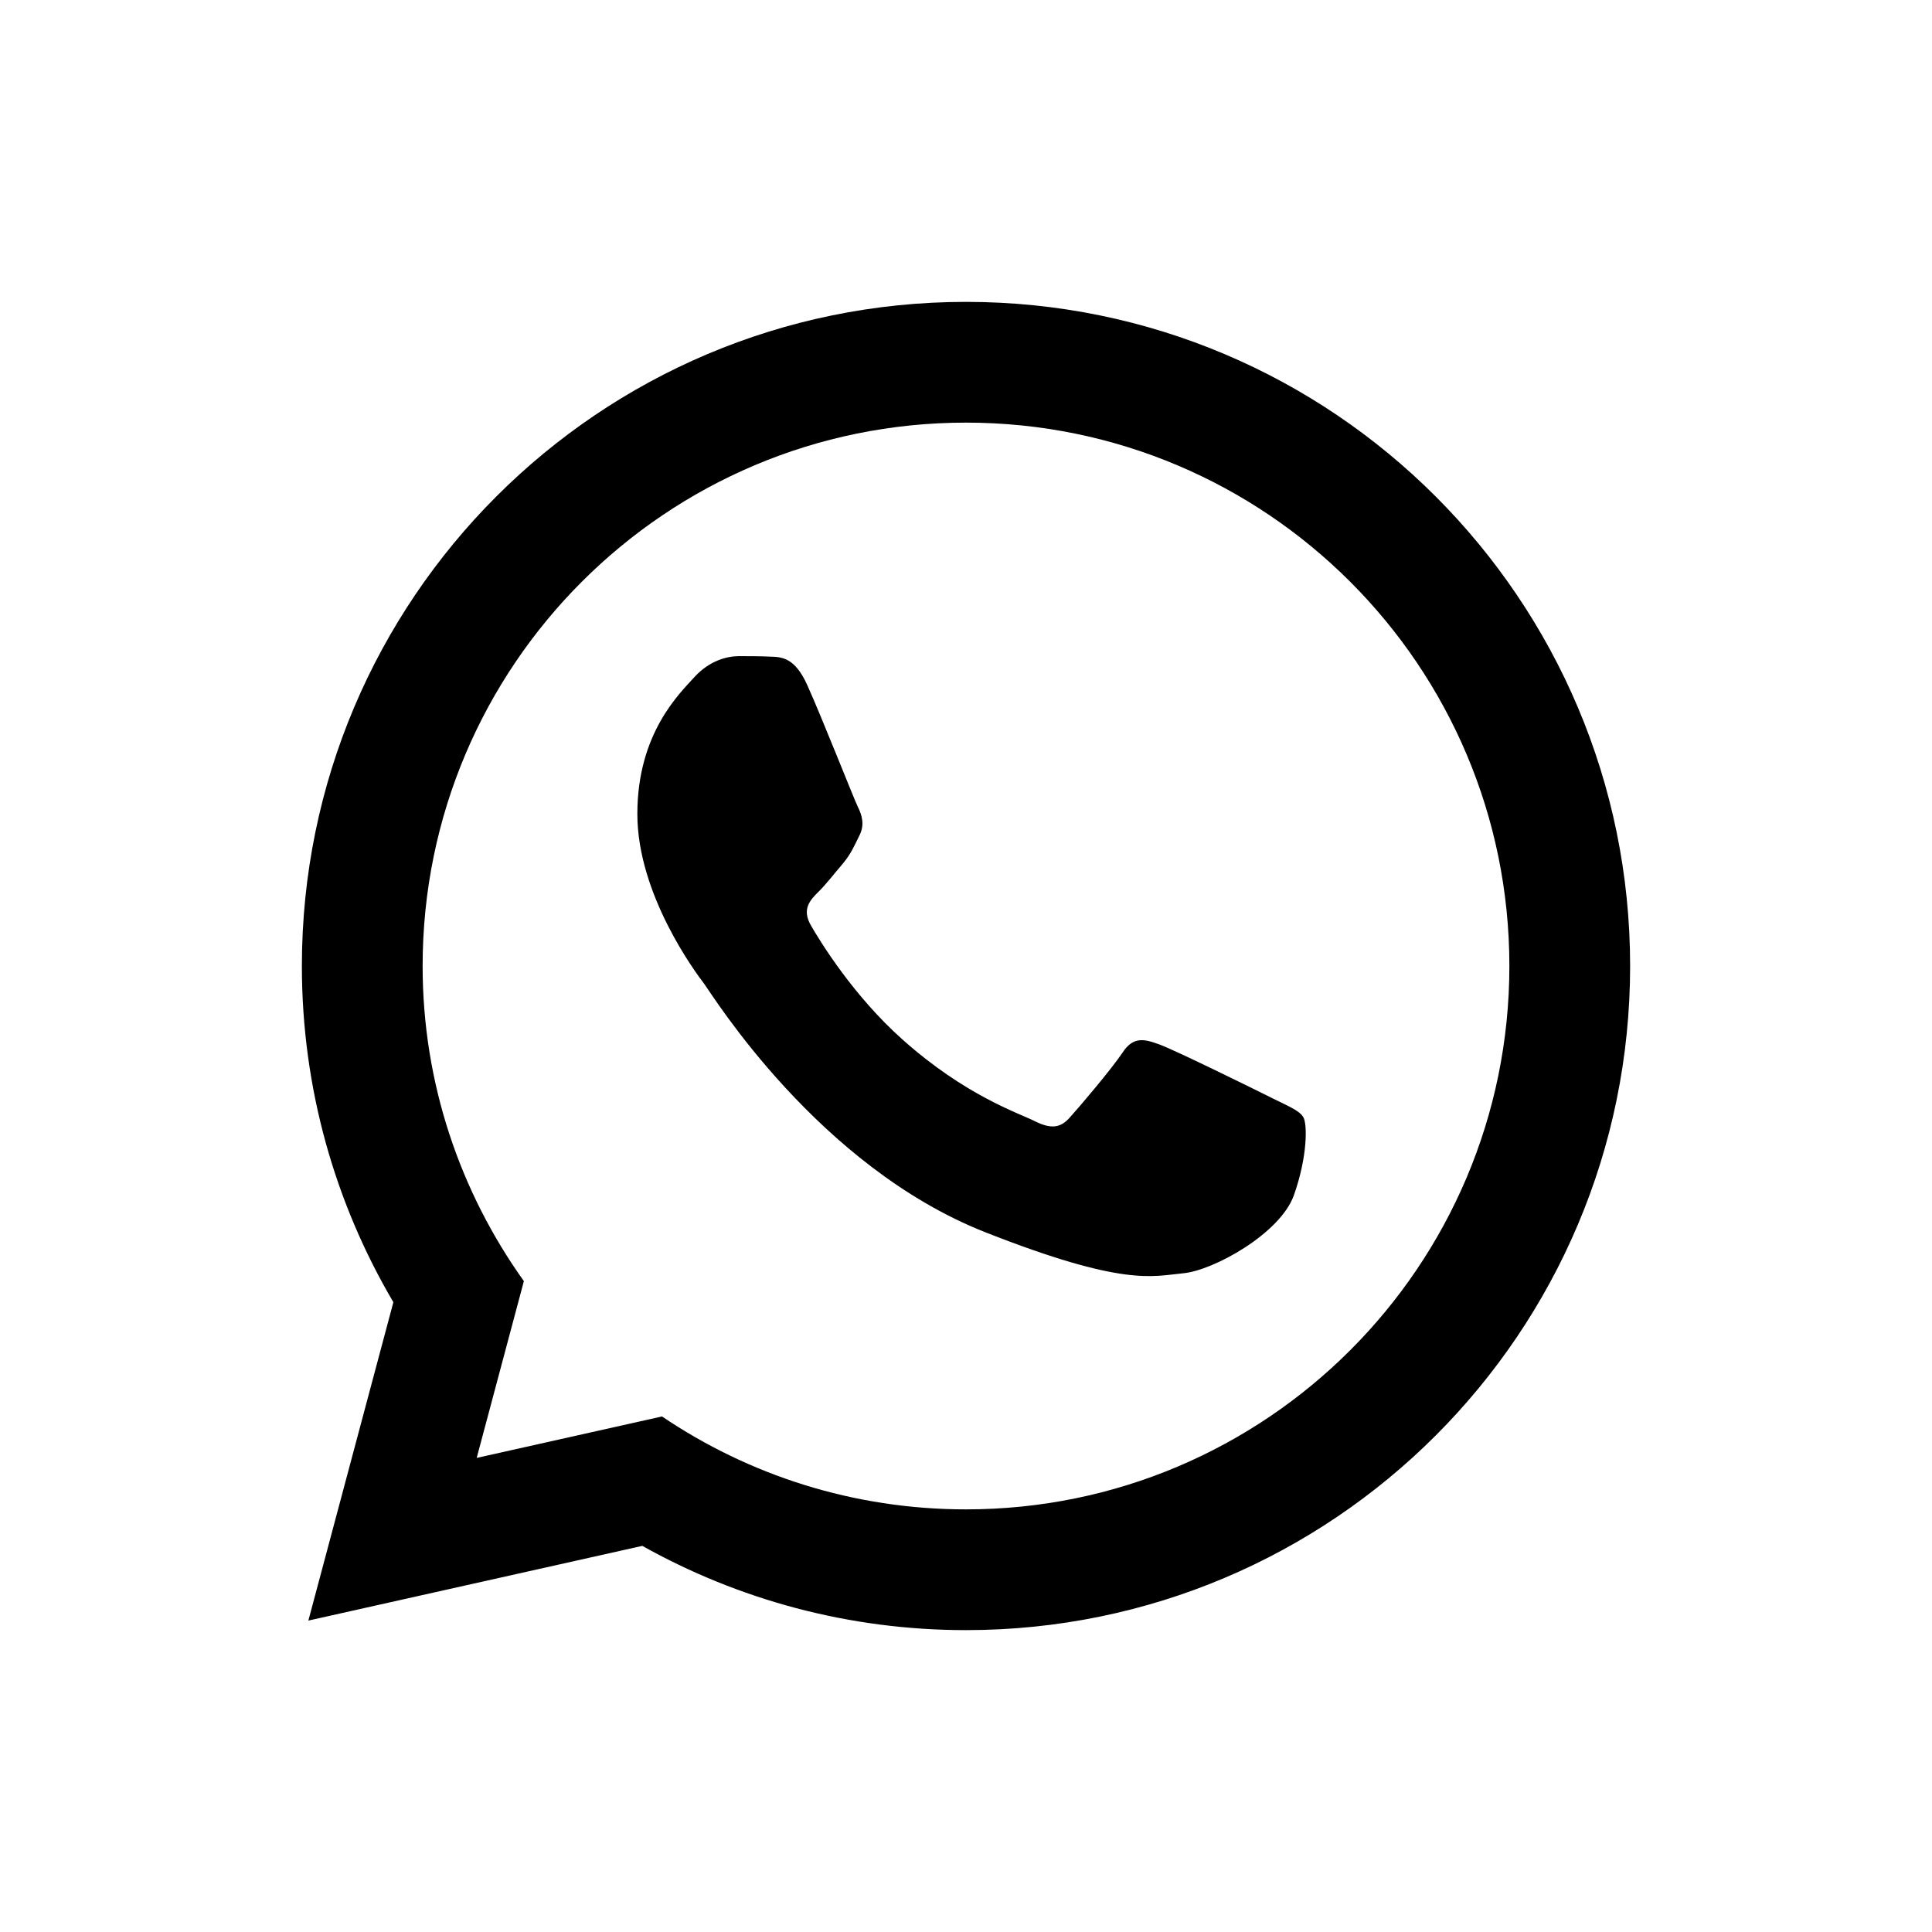
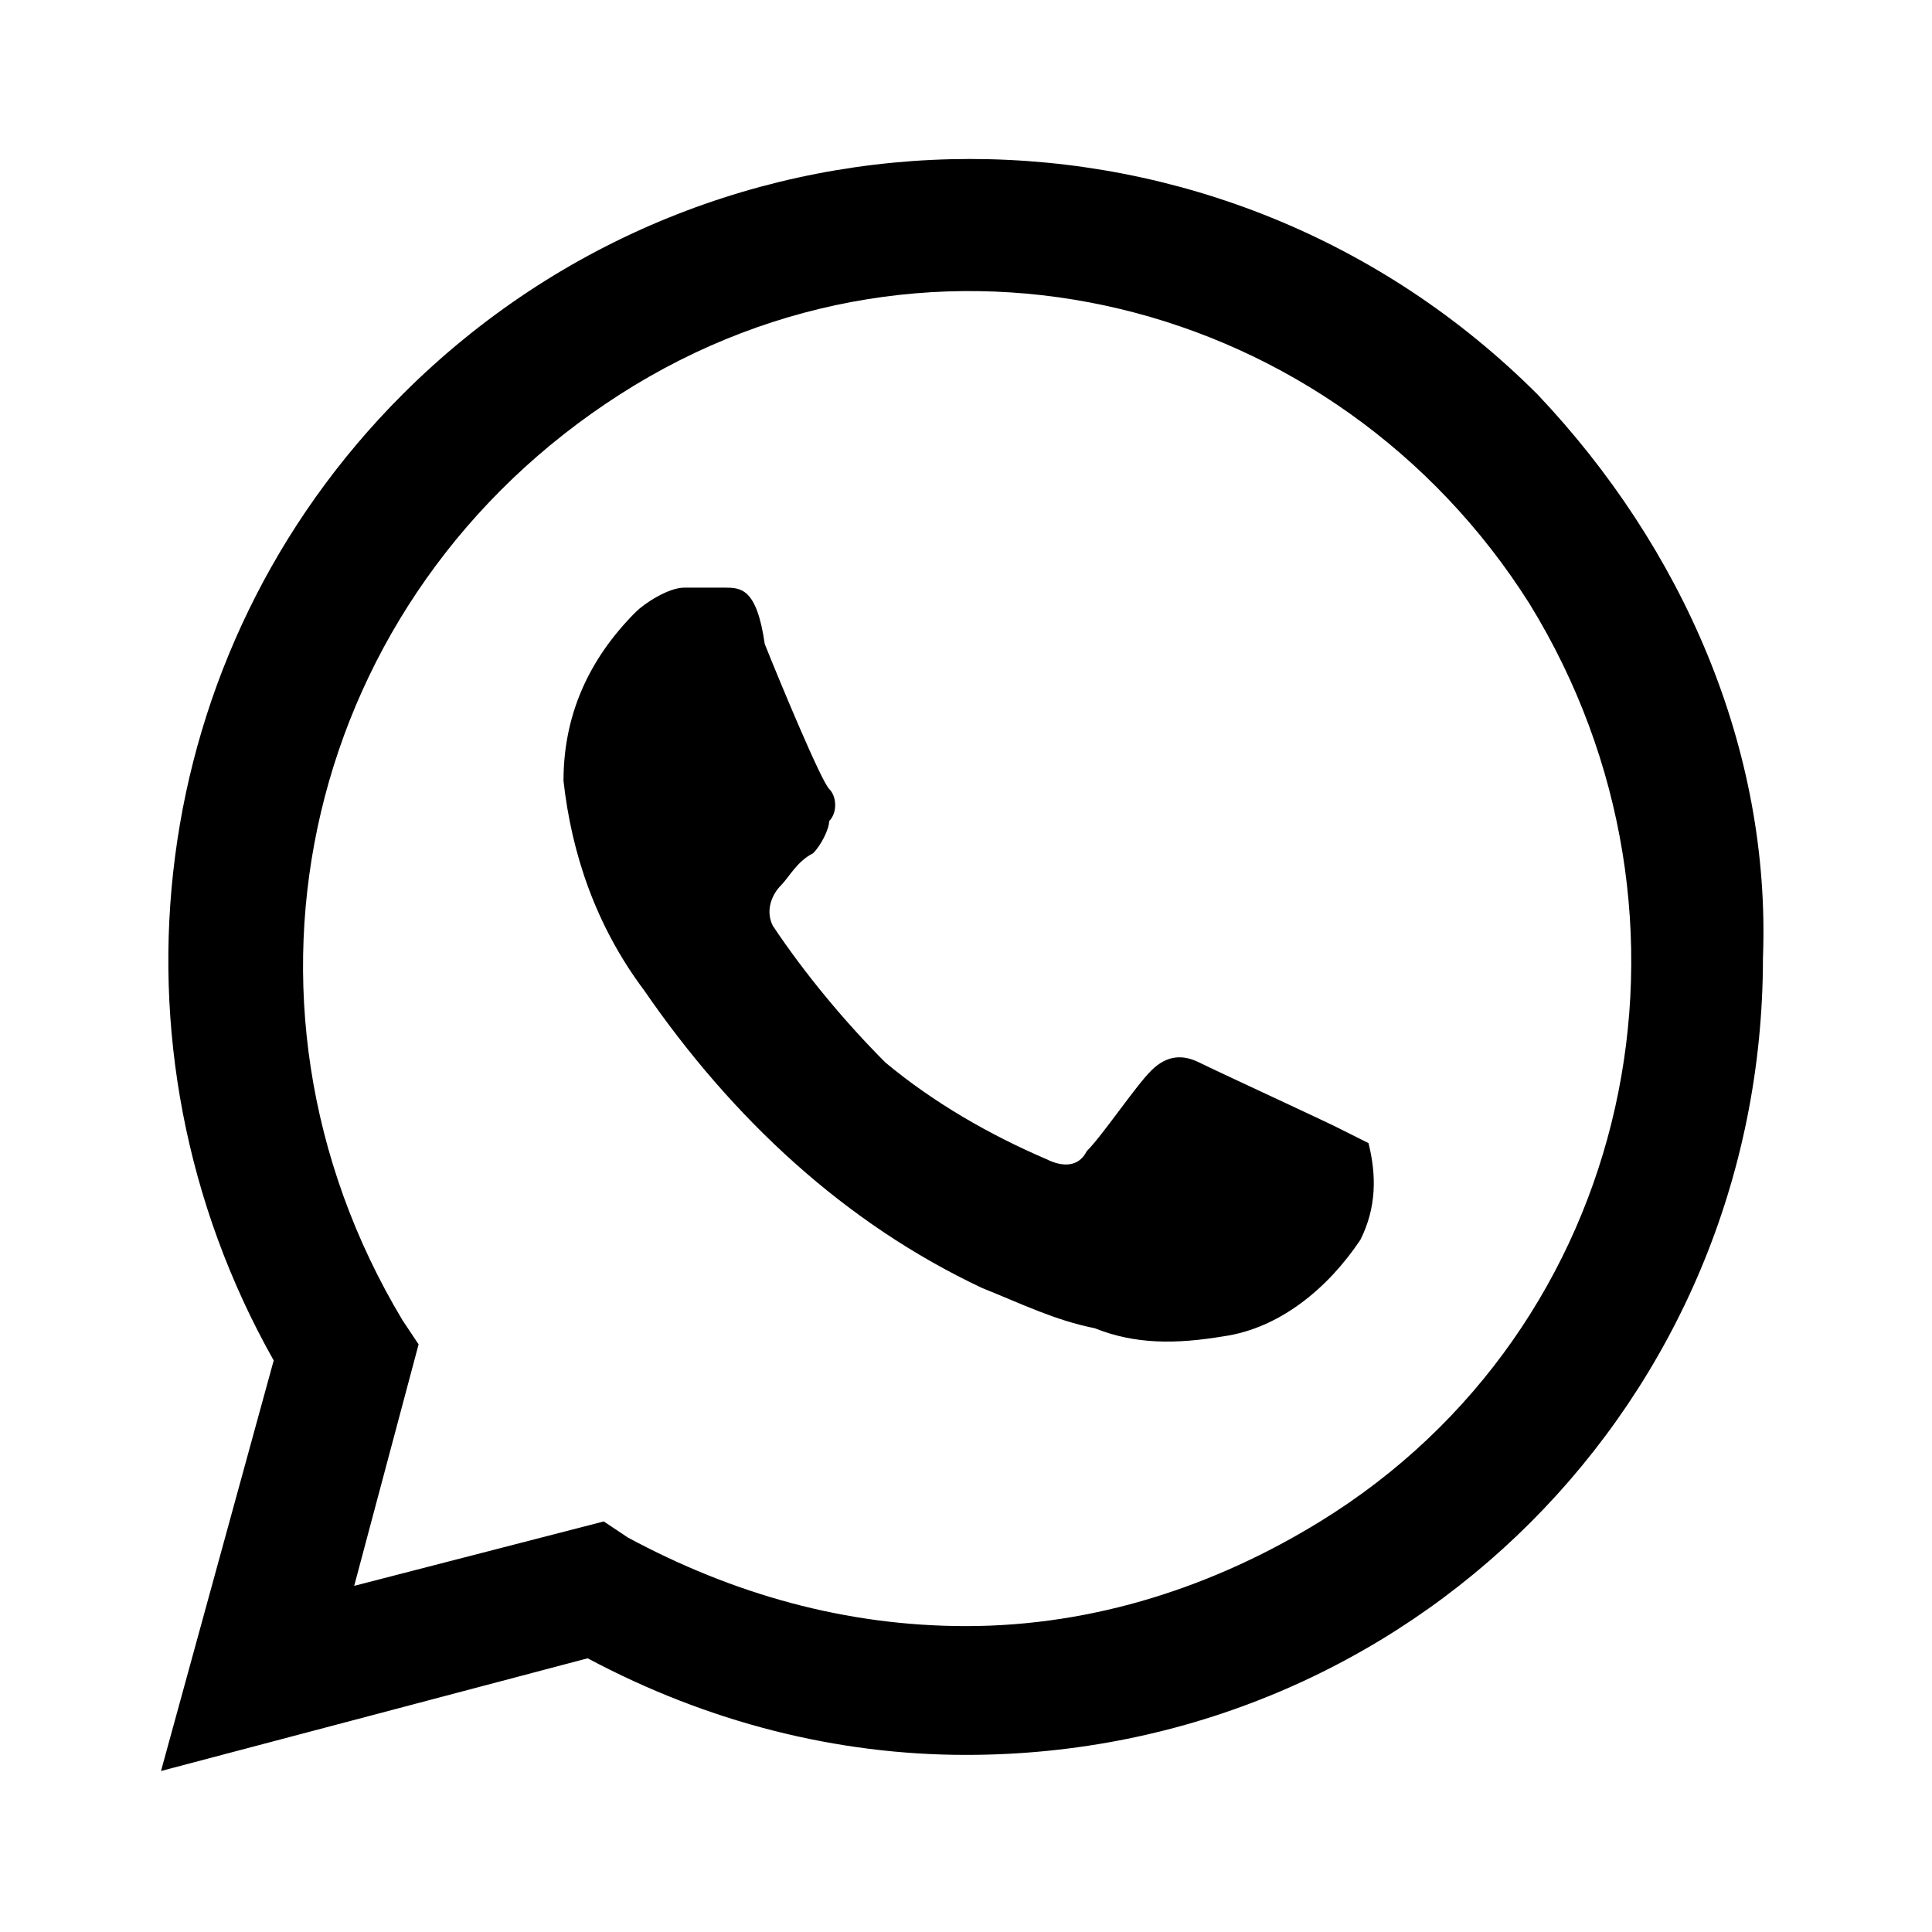
- <svg xmlns="http://www.w3.org/2000/svg" fill="#000000" viewBox="0 0 64 64" width="48px" height="48px">
-   <path d="M 32 10 C 19.85 10 10 19.85 10 32 C 10 36.065 11.107 39.87 13.031 43.137 L 10.215 53.684 L 21.277 51.209 C 24.45 52.984 28.106 54 32 54 C 44.15 54 54 44.15 54 32 C 54 19.85 44.15 10 32 10 z M 32 14 C 41.941 14 50 22.059 50 32 C 50 41.941 41.941 50 32 50 C 28.269 50 24.804 48.865 21.93 46.922 L 15.791 48.295 L 17.354 42.439 C 15.251 39.493 14 35.896 14 32 C 14 22.059 22.059 14 32 14 z M 24.473 21.736 C 24.106 21.736 23.516 21.872 23.014 22.418 C 22.521 22.965 21.113 24.279 21.113 26.965 C 21.113 29.641 23.057 32.237 23.33 32.594 C 23.603 32.961 27.101 38.639 32.645 40.822 C 37.241 42.632 38.18 42.274 39.186 42.18 C 40.184 42.094 42.408 40.867 42.861 39.596 C 43.313 38.324 43.313 37.233 43.172 37.004 C 43.035 36.782 42.677 36.644 42.131 36.371 C 41.585 36.097 38.906 34.778 38.404 34.598 C 37.909 34.418 37.543 34.323 37.186 34.869 C 36.819 35.415 35.778 36.644 35.453 37.002 C 35.138 37.369 34.823 37.412 34.277 37.139 C 33.731 36.866 31.976 36.293 29.895 34.434 C 28.276 32.993 27.182 31.208 26.867 30.664 C 26.551 30.119 26.832 29.822 27.105 29.549 C 27.353 29.311 27.653 28.917 27.926 28.602 C 28.19 28.278 28.283 28.056 28.463 27.689 C 28.652 27.332 28.556 27.007 28.42 26.734 C 28.285 26.46 27.226 23.765 26.74 22.691 C 26.332 21.787 25.906 21.761 25.514 21.752 C 25.197 21.736 24.83 21.736 24.473 21.736 z" />
+ <svg xmlns="http://www.w3.org/2000/svg" enable-background="new 0 0 24 24" viewBox="0 0 24 24">
+   <path d="M16.6 14c-.2-.1-1.5-.7-1.7-.8-.2-.1-.4-.1-.6.1-.2.2-.6.8-.8 1-.1.2-.3.2-.5.1-.7-.3-1.4-.7-2-1.2-.5-.5-1-1.1-1.4-1.7-.1-.2 0-.4.1-.5.1-.1.2-.3.4-.4.1-.1.2-.3.2-.4.1-.1.1-.3 0-.4-.1-.1-.6-1.3-.8-1.8-.1-.7-.3-.7-.5-.7h-.5c-.2 0-.5.2-.6.3-.6.6-.9 1.3-.9 2.1.1.9.4 1.8 1 2.6 1.1 1.6 2.5 2.9 4.2 3.7.5.2.9.4 1.4.5.5.2 1 .2 1.6.1.7-.1 1.3-.6 1.7-1.2.2-.4.2-.8.1-1.2l-.4-.2m2.5-9.1C15.2 1 8.9 1 5 4.9c-3.2 3.2-3.8 8.1-1.6 12L2 22l5.3-1.4c1.5.8 3.1 1.2 4.7 1.2 5.5 0 9.9-4.4 9.9-9.9.1-2.6-1-5.1-2.8-7m-2.7 14c-1.3.8-2.8 1.3-4.4 1.3-1.5 0-2.9-.4-4.2-1.1l-.3-.2-3.1.8.8-3-.2-.3c-2.4-4-1.2-9 2.7-11.5S16.6 3.7 19 7.5c2.4 3.9 1.3 9-2.6 11.4" />
</svg>
